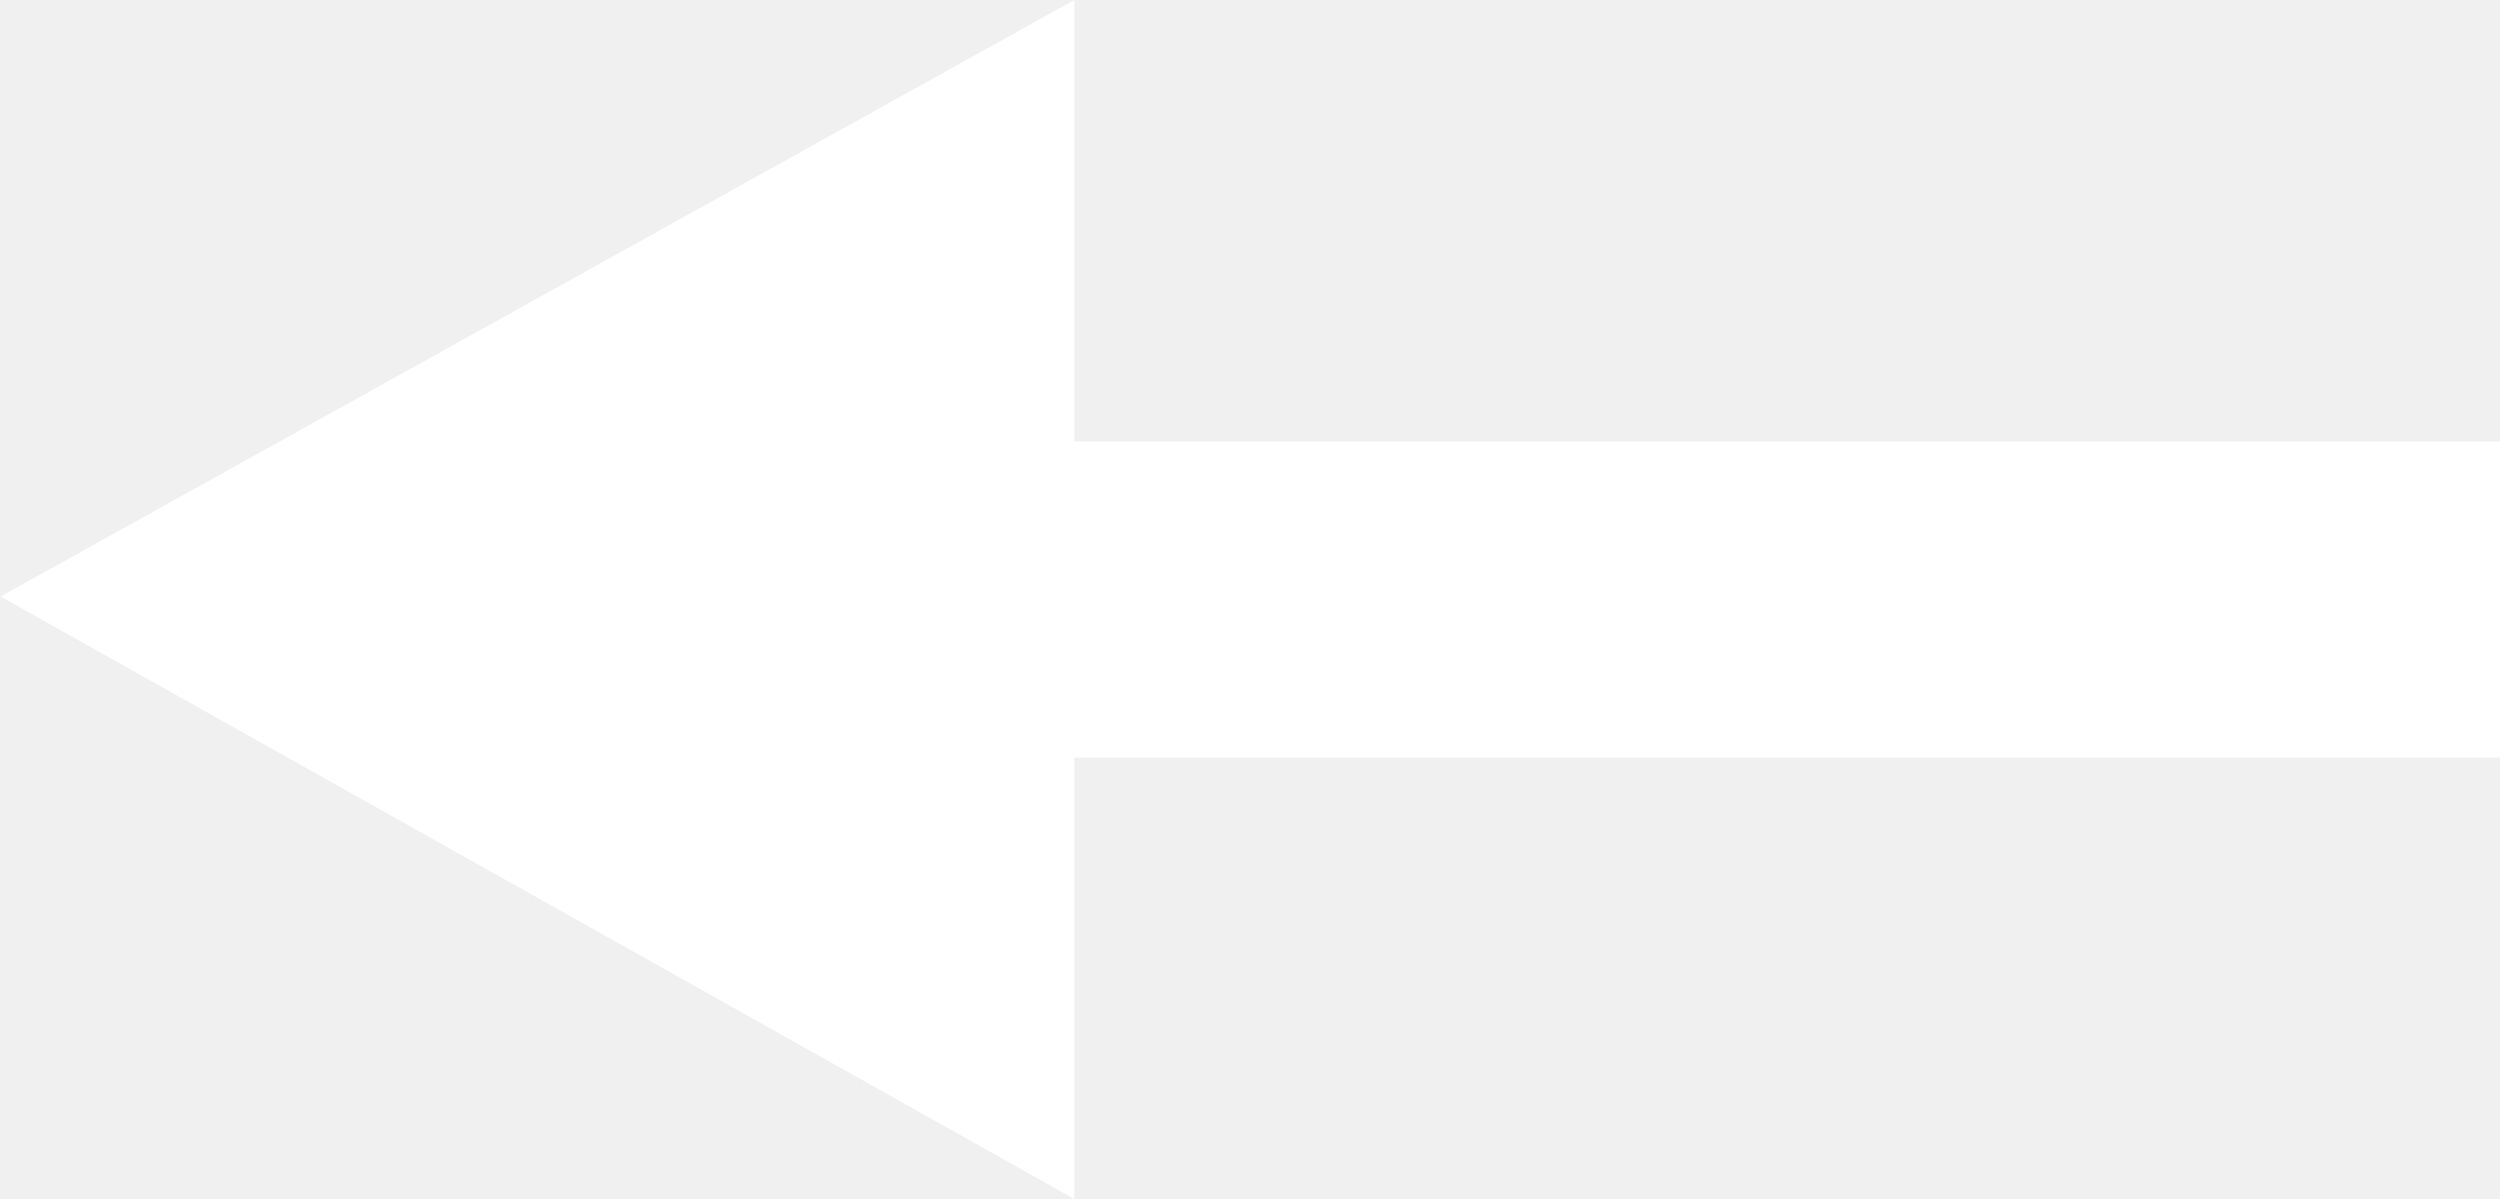
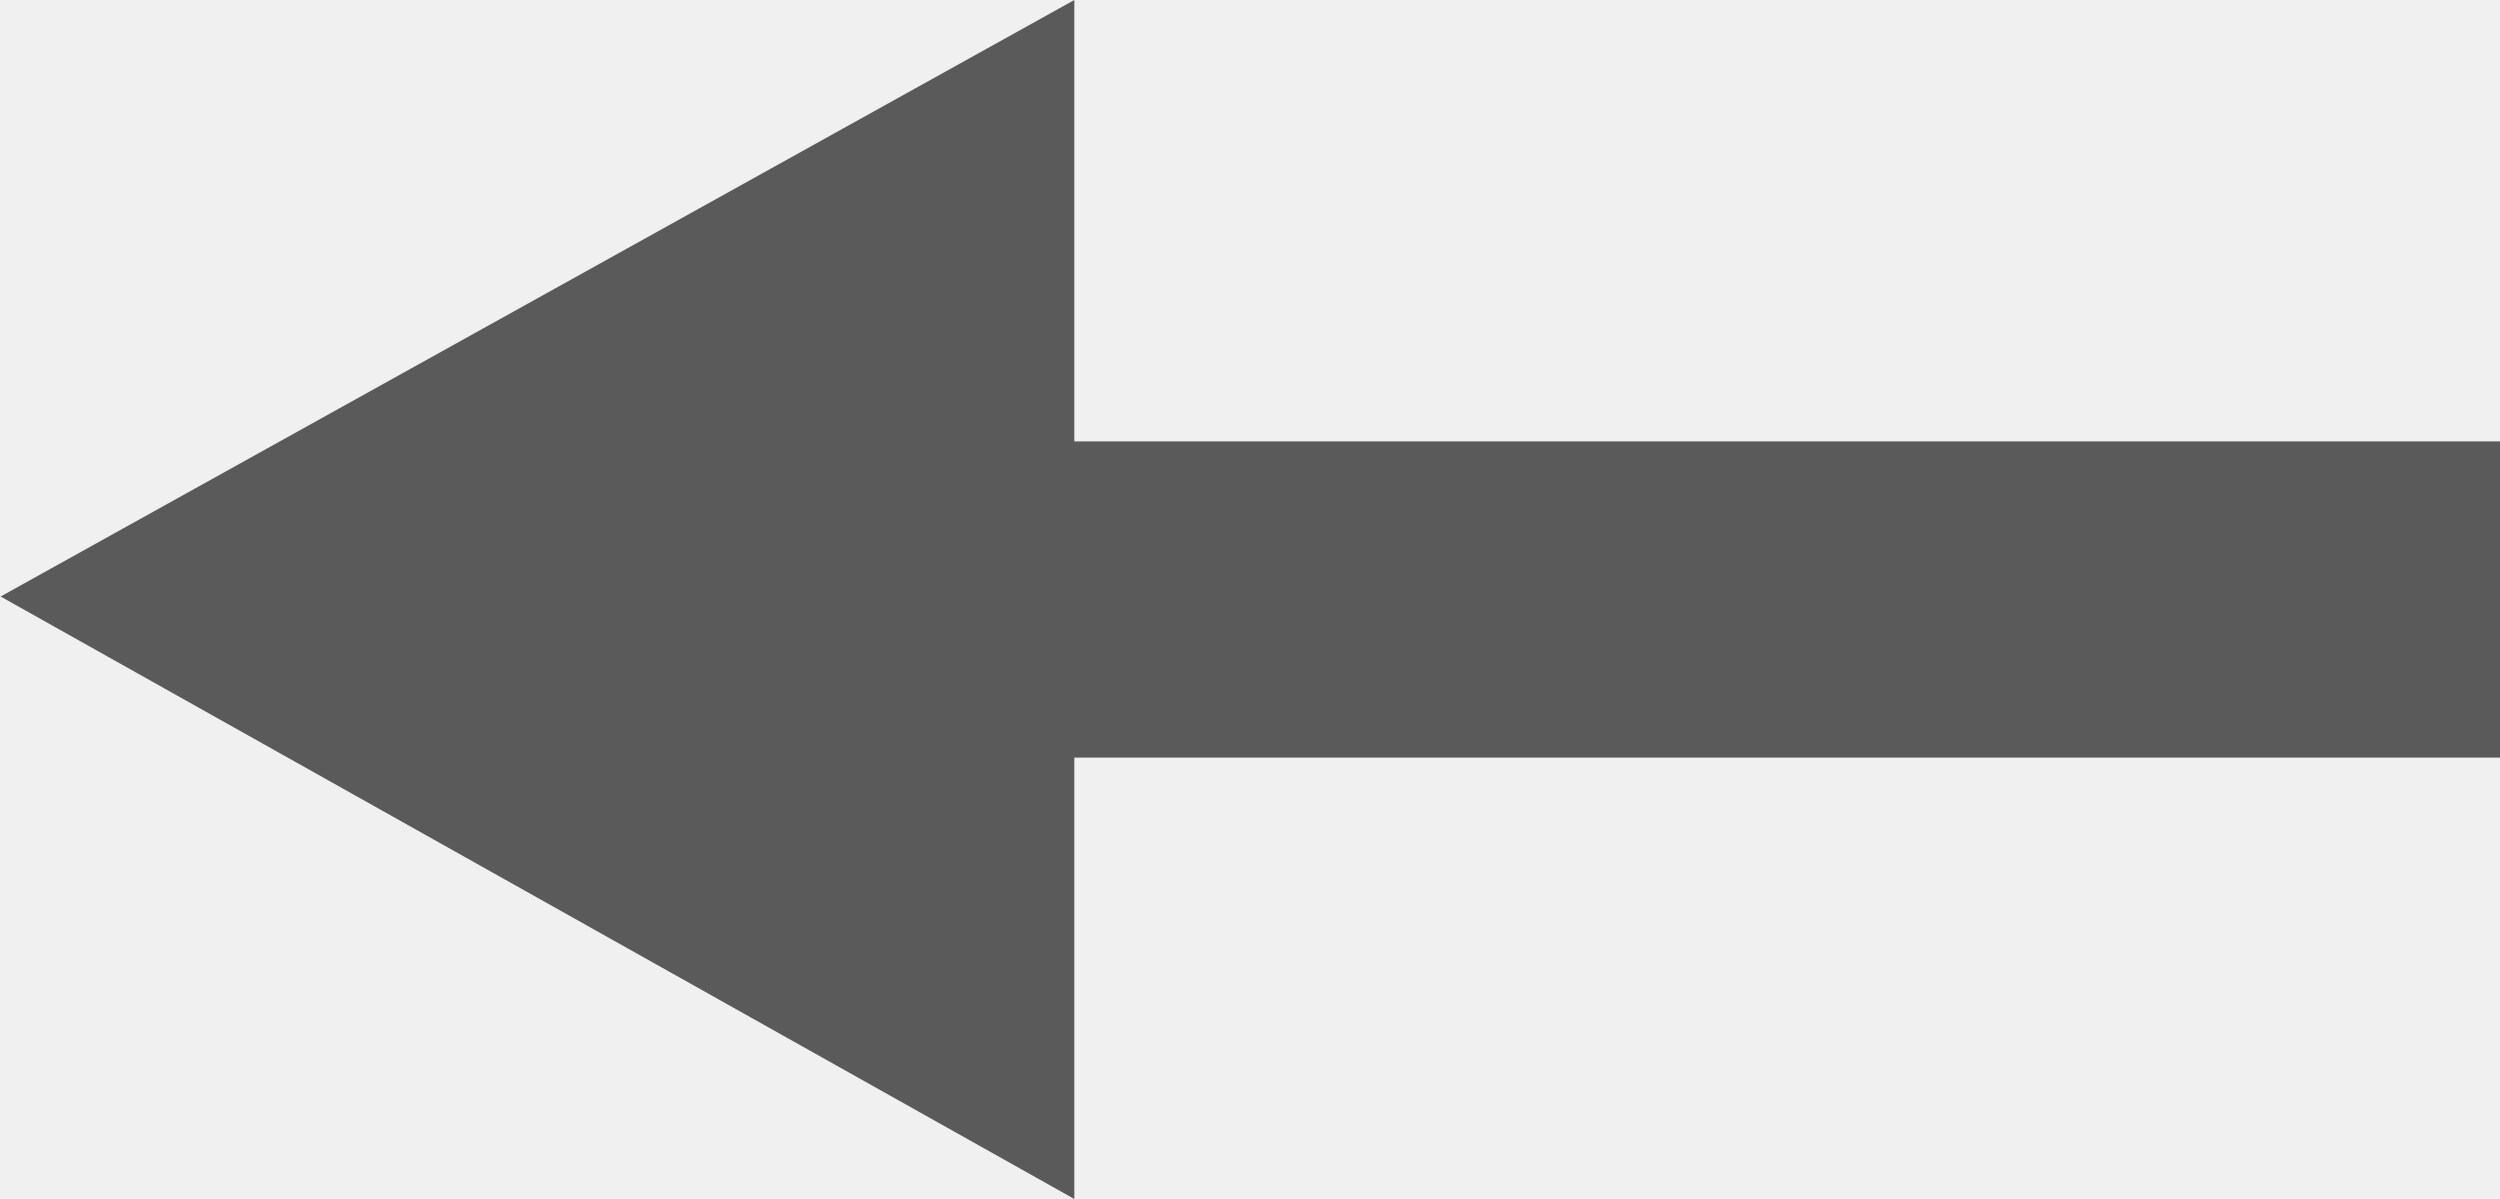
- <svg xmlns="http://www.w3.org/2000/svg" version="1.1" x="0px" y="0px" viewBox="0 0 419.1 201" style="enable-background:new 0 0 419.1 201;" xml:space="preserve">
+ <svg xmlns="http://www.w3.org/2000/svg" version="1.1" id="Layer_1" x="0px" y="0px" viewBox="0 0 419.1 201" style="enable-background:new 0 0 419.1 201;" xml:space="preserve">
  <style type="text/css">
- 	.st0{fill:#FFFFFF;}
+ 	.st0{fill:#5A5A5A;}
</style>
-   <g id="Layer_1">
+   <g>
    <g>
      <polygon class="st0" points="267.1,-118 267.1,-239 598.1,-239 598.1,-357 267.1,-357 267.1,-463 -77.9,-291   " />
    </g>
    <polygon class="st0" points="419.1,74 419.1,127 180.1,127 180.1,201 0.1,100 180.1,0 180.1,74  " />
-     <path d="M0,100.5L0,100.5z" />
+     <path class="st0" d="M0,100.5L0,100.5z" />
  </g>
-   <g id="Layer_2">
- </g>
</svg>
